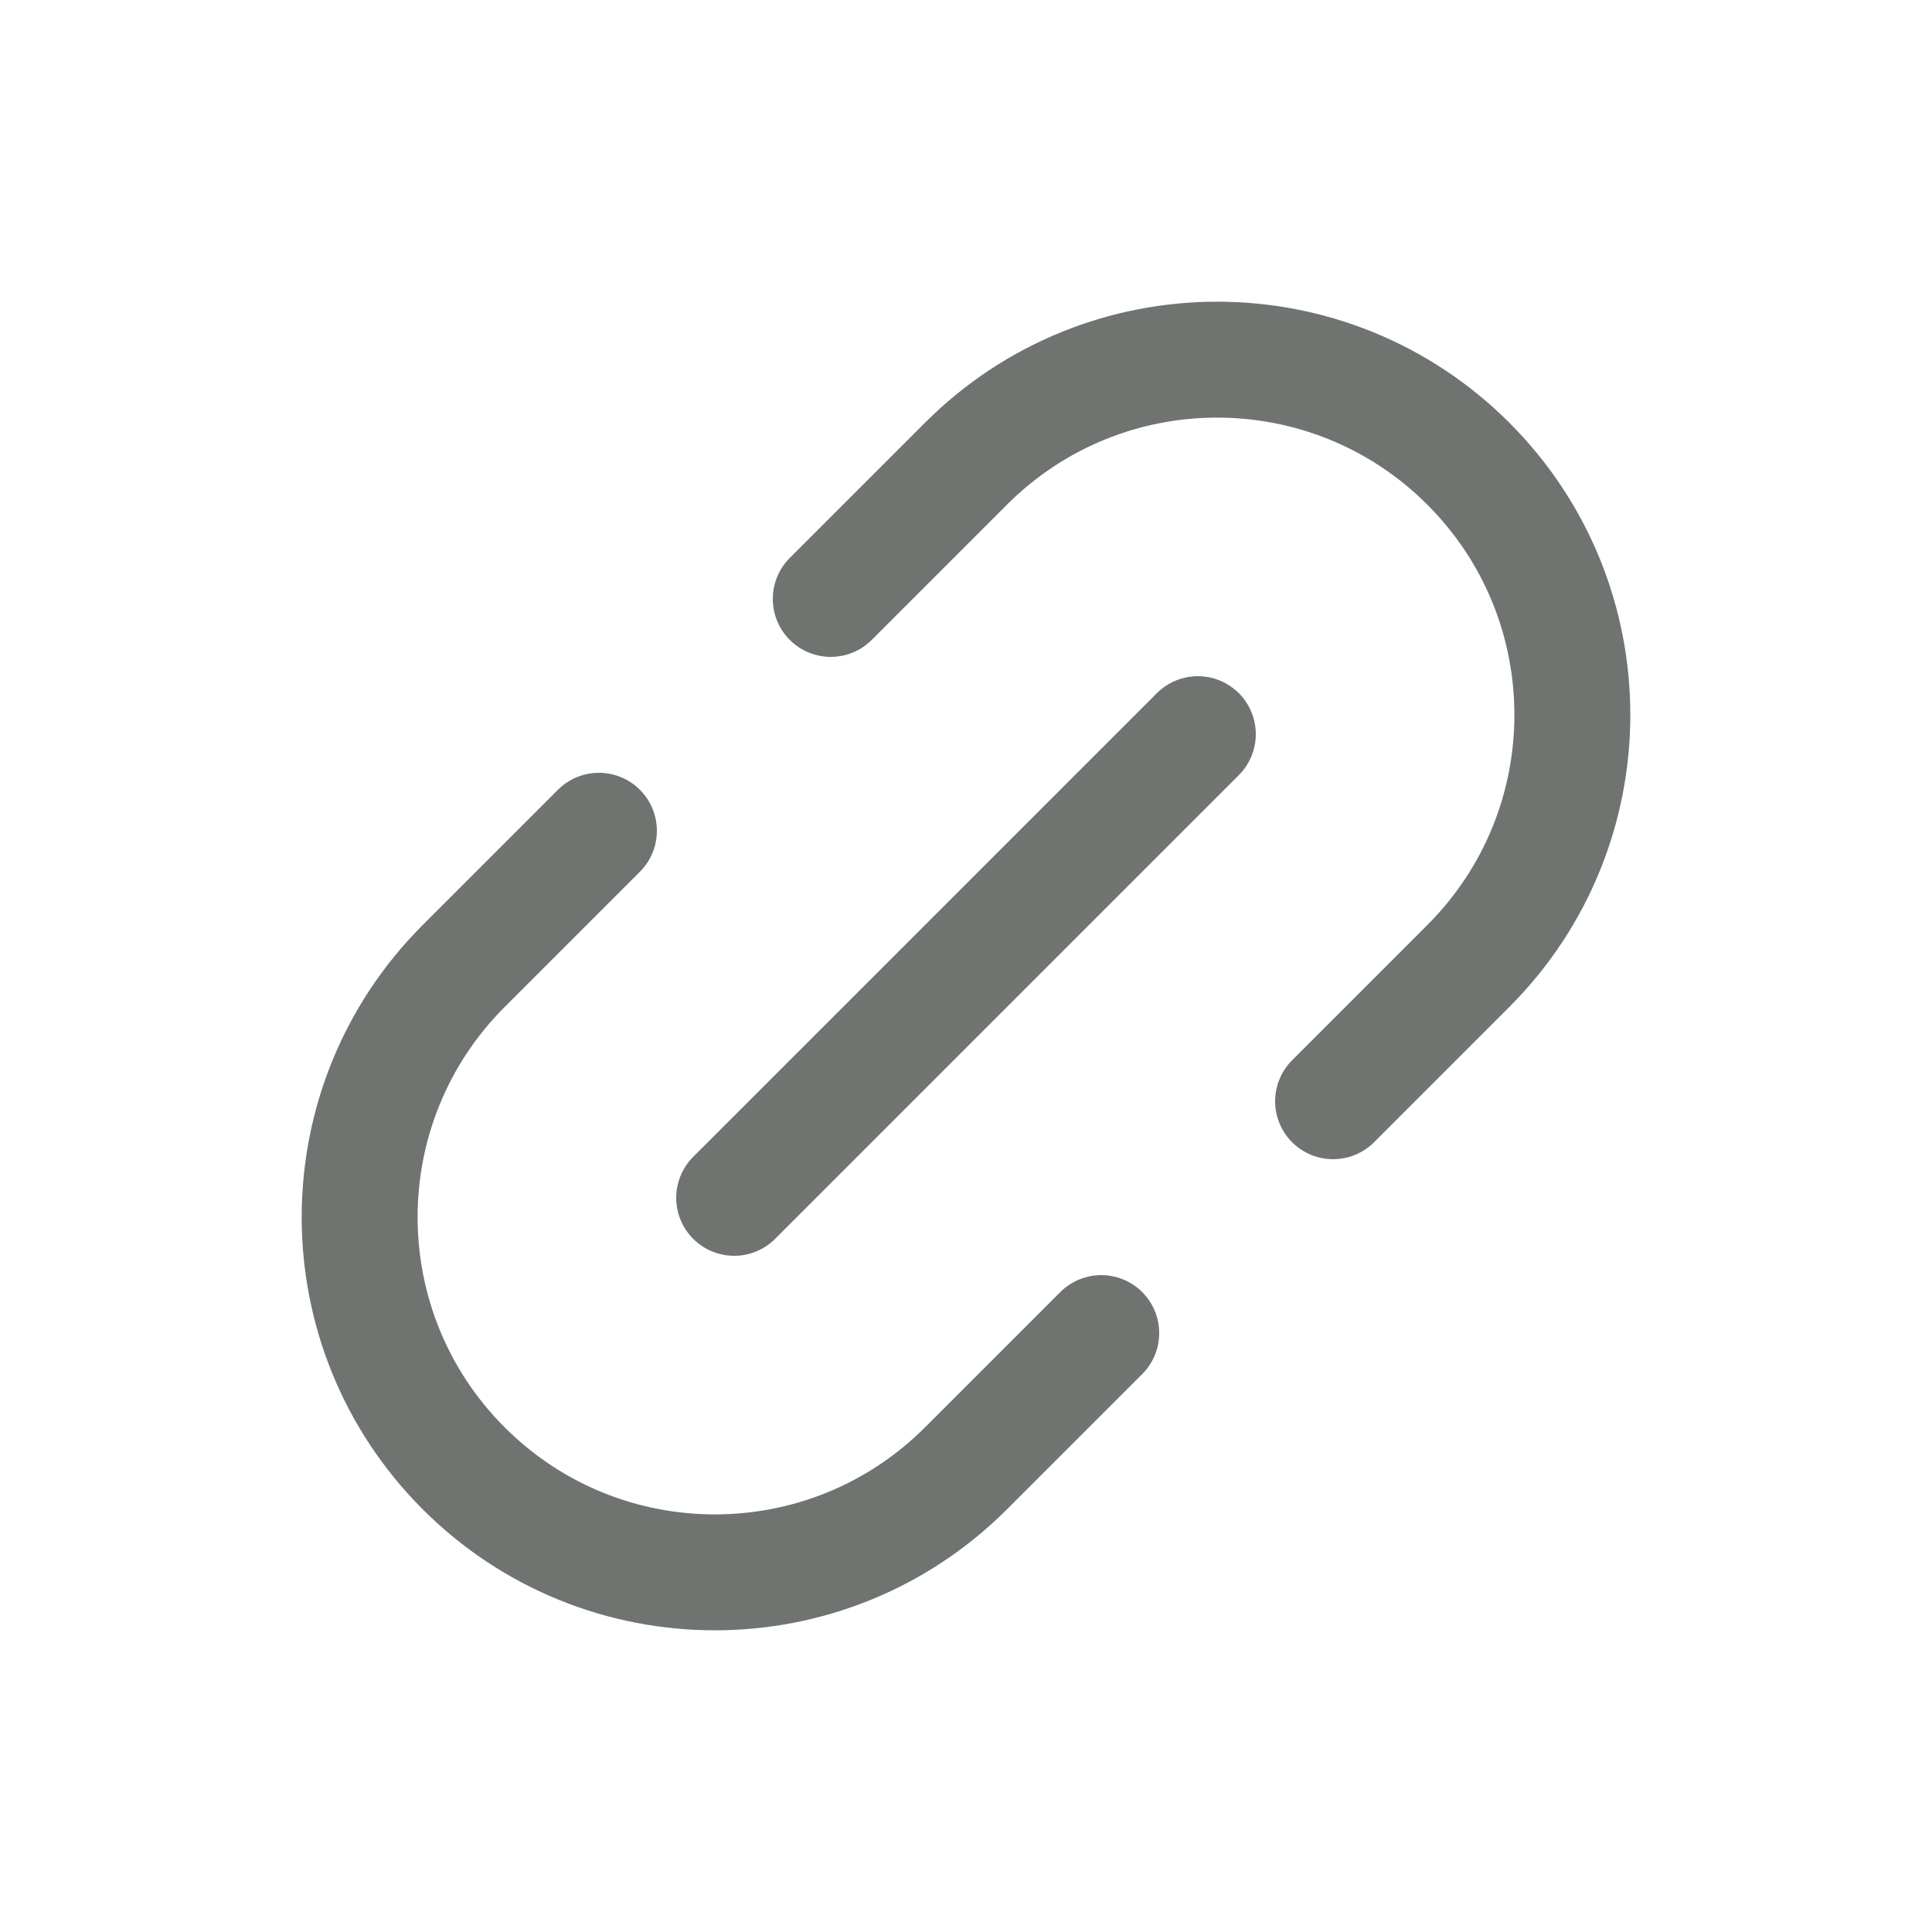
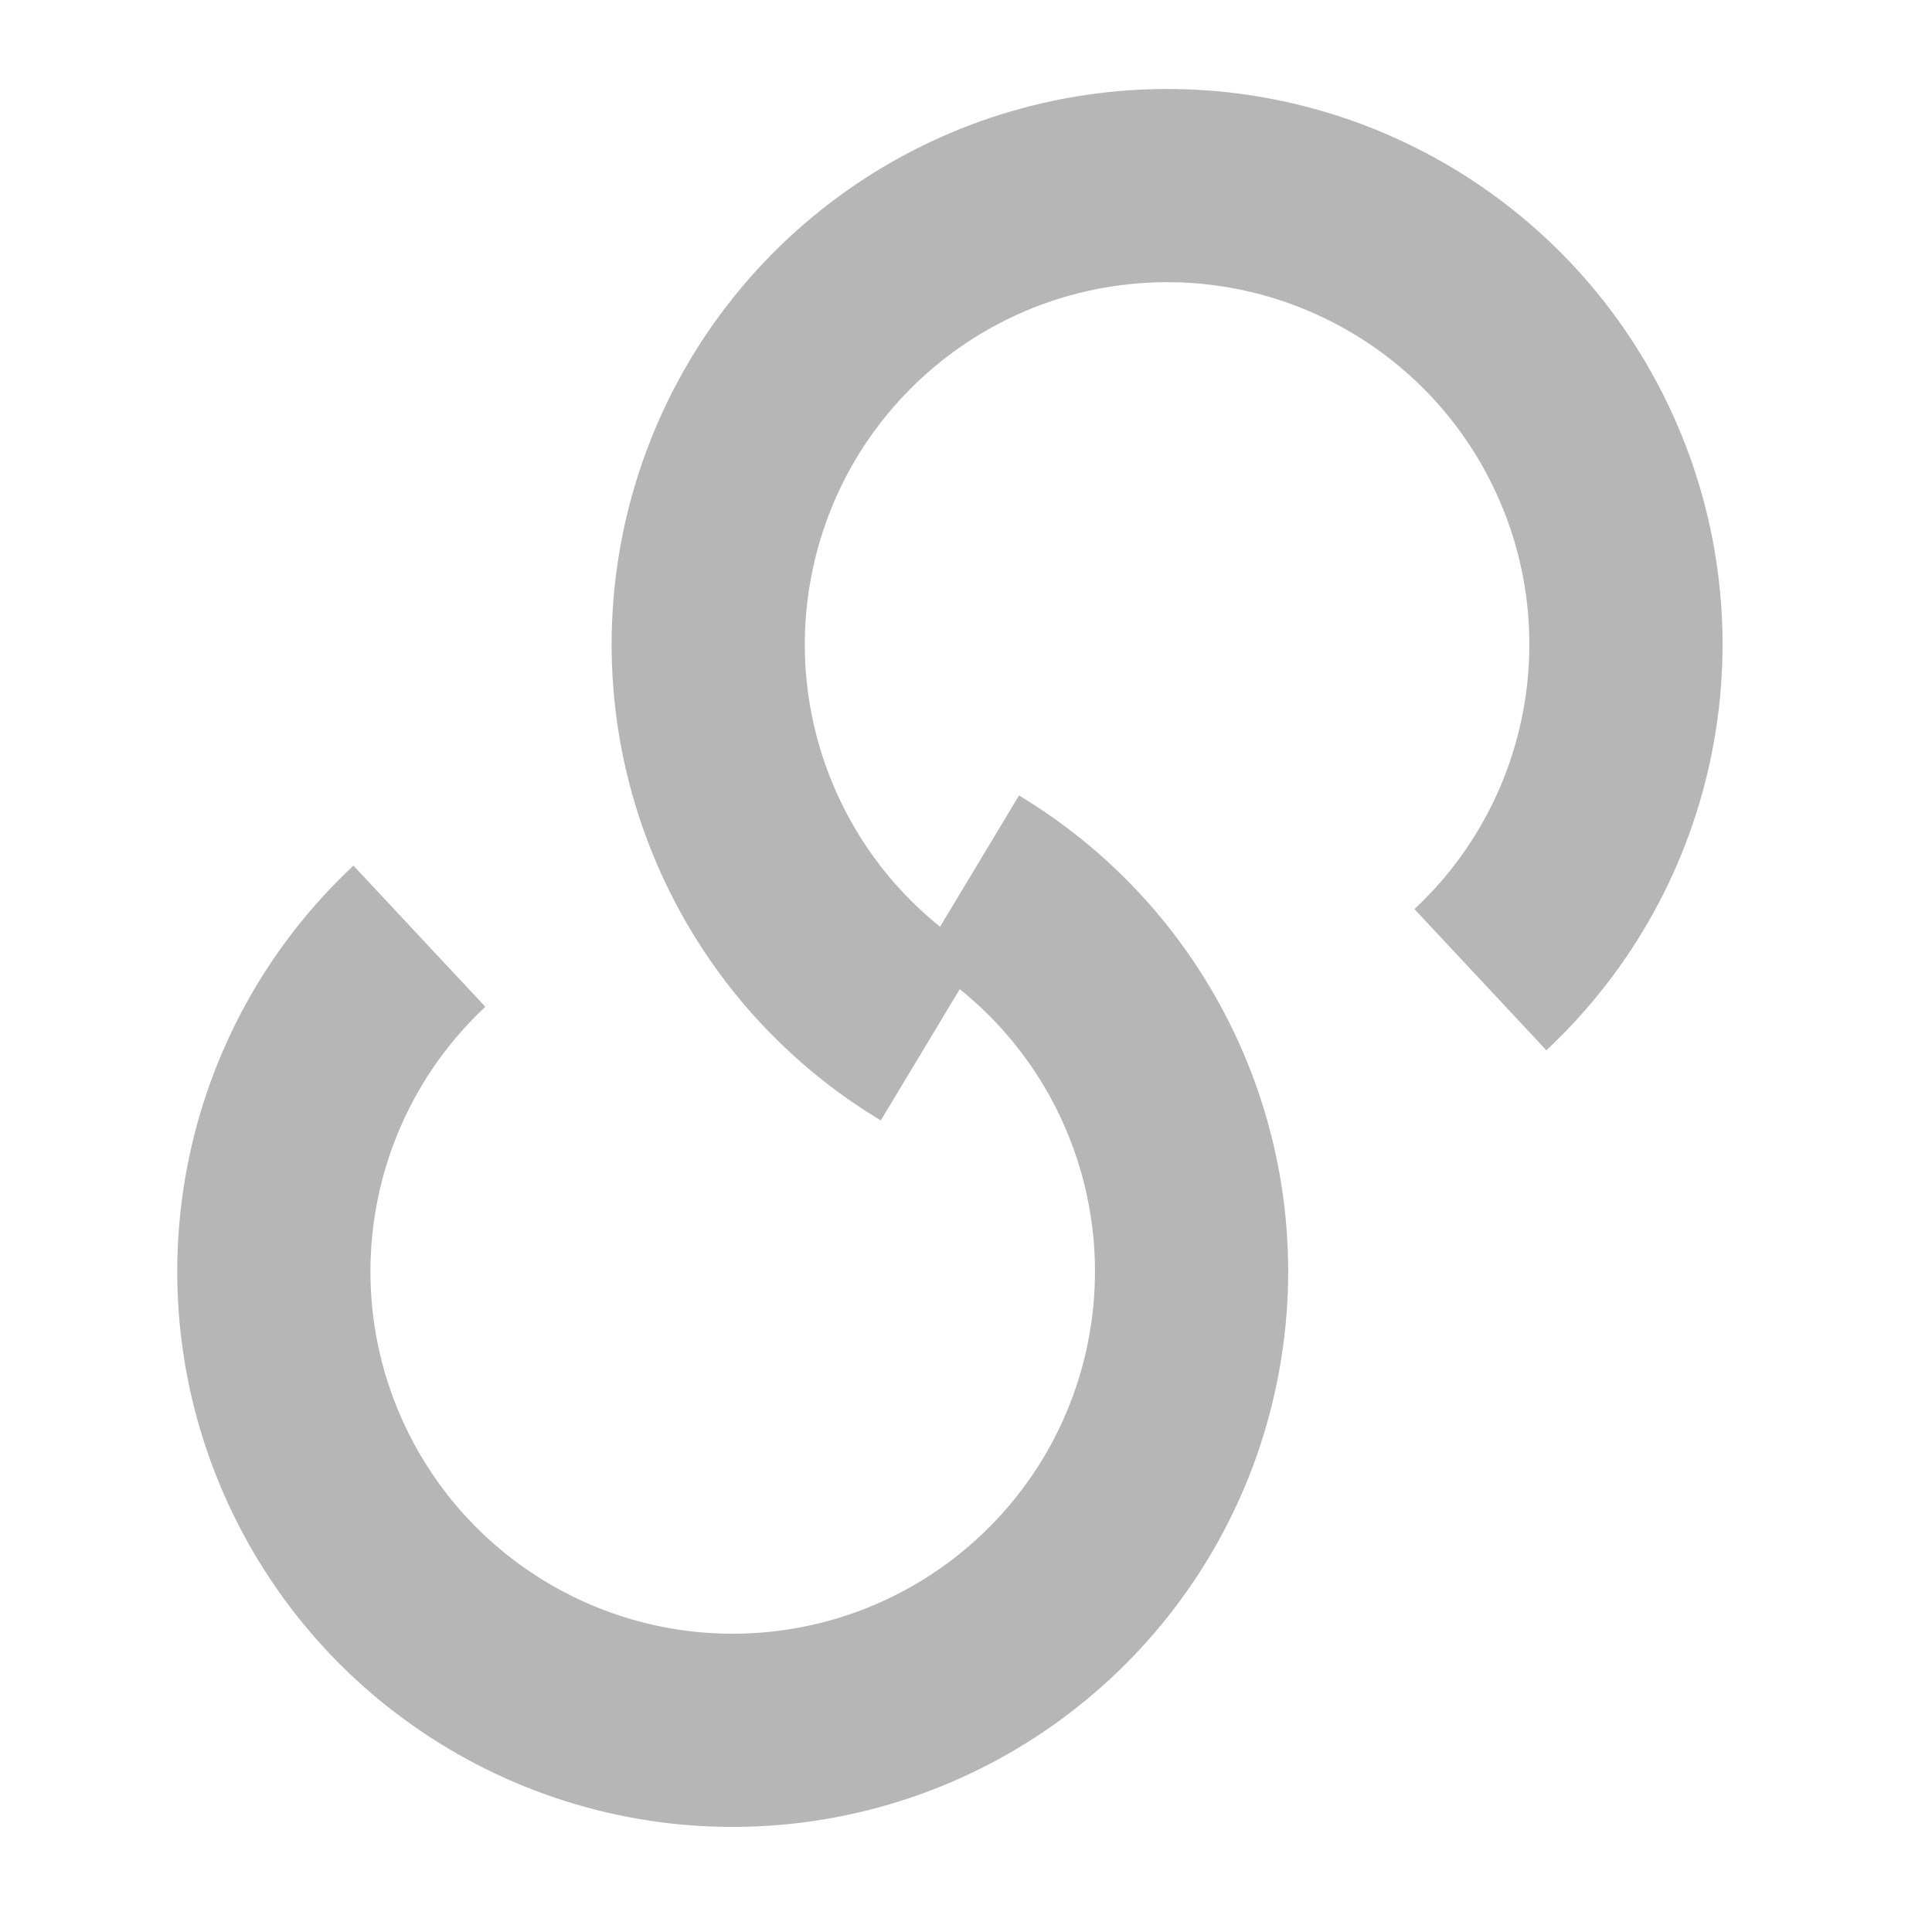
- <svg xmlns="http://www.w3.org/2000/svg" viewBox="0 0 100 100">
-   <path d="M38 62 62 38M43 31l7-7a18 18 0 0 1 26 26l-7 7M57 69l-7 7a18 18 0 0 1-26-26l7-7" fill="none" stroke="#6f7470" stroke-width="6" stroke-linecap="round" stroke-linejoin="round" />
+ <svg xmlns="http://www.w3.org/2000/svg" viewBox="0 0 24 24">
+   <path d="M11.56 12.89A5.7 5.7 0 1 1 18.39 12.17M12.04 10.91A5.7 5.7 0 1 1 5.21 11.63" fill="none" stroke="#b6b6b6" stroke-width="2.4" />
</svg>
